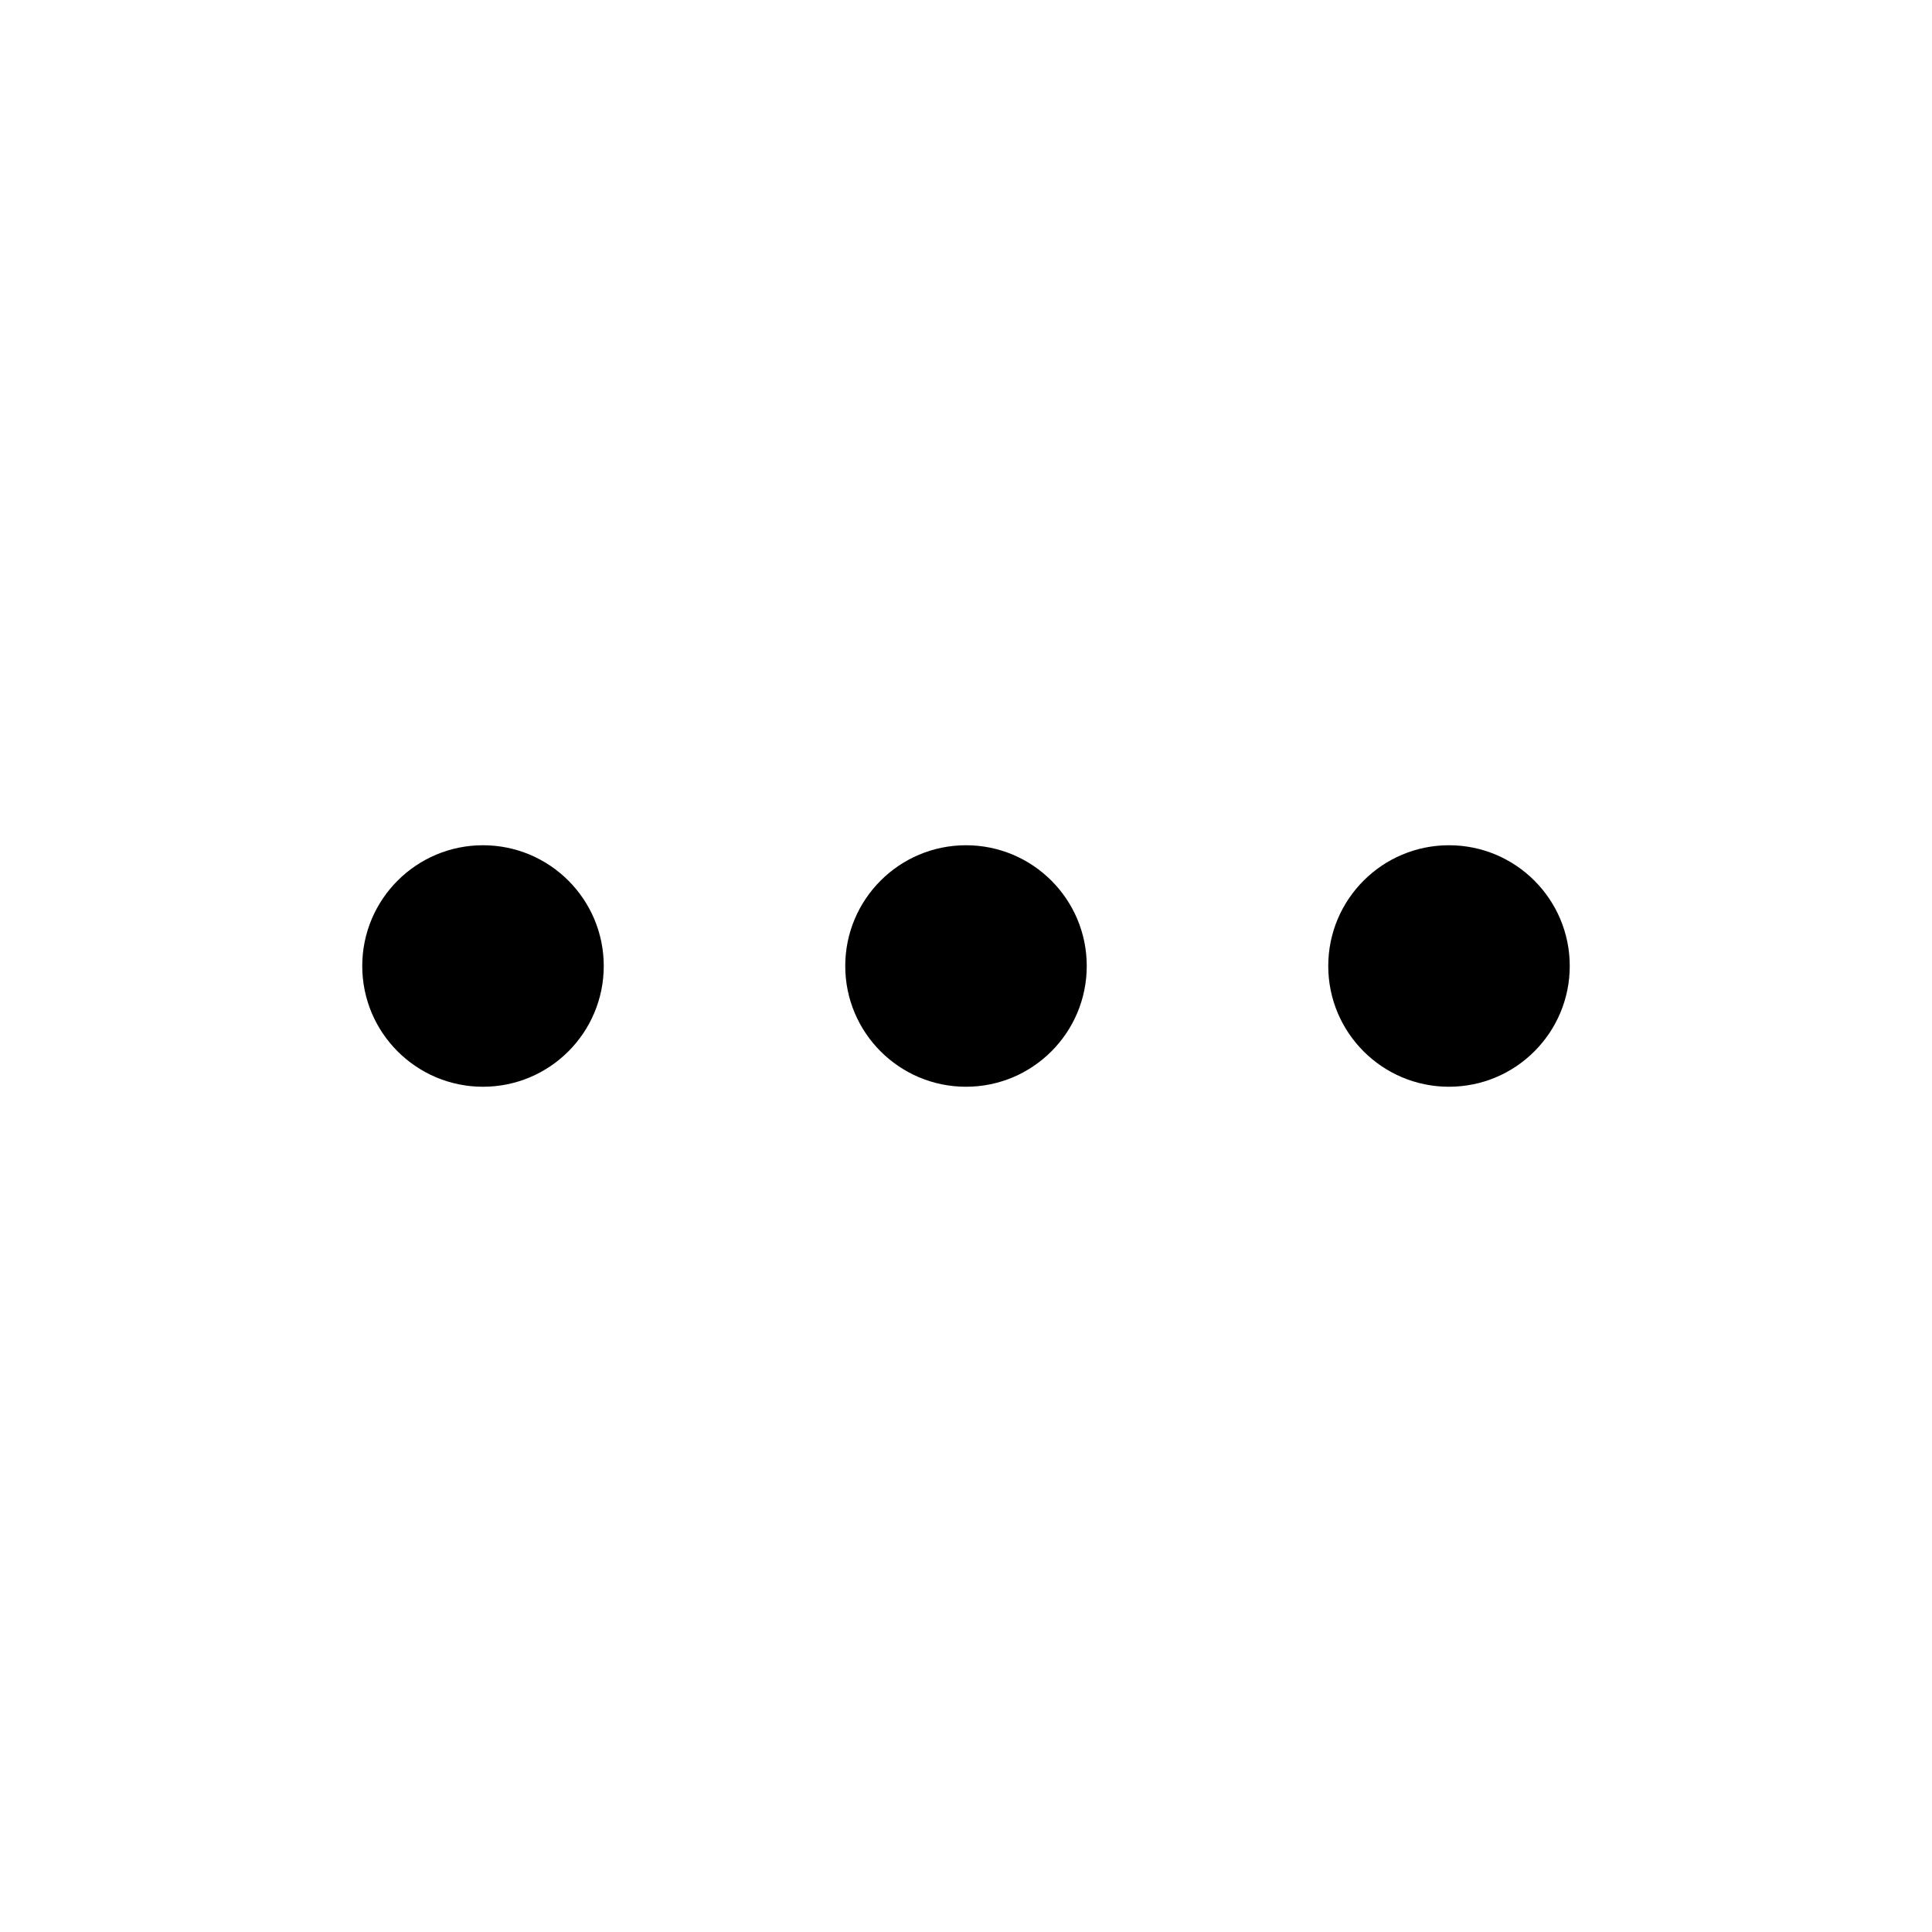
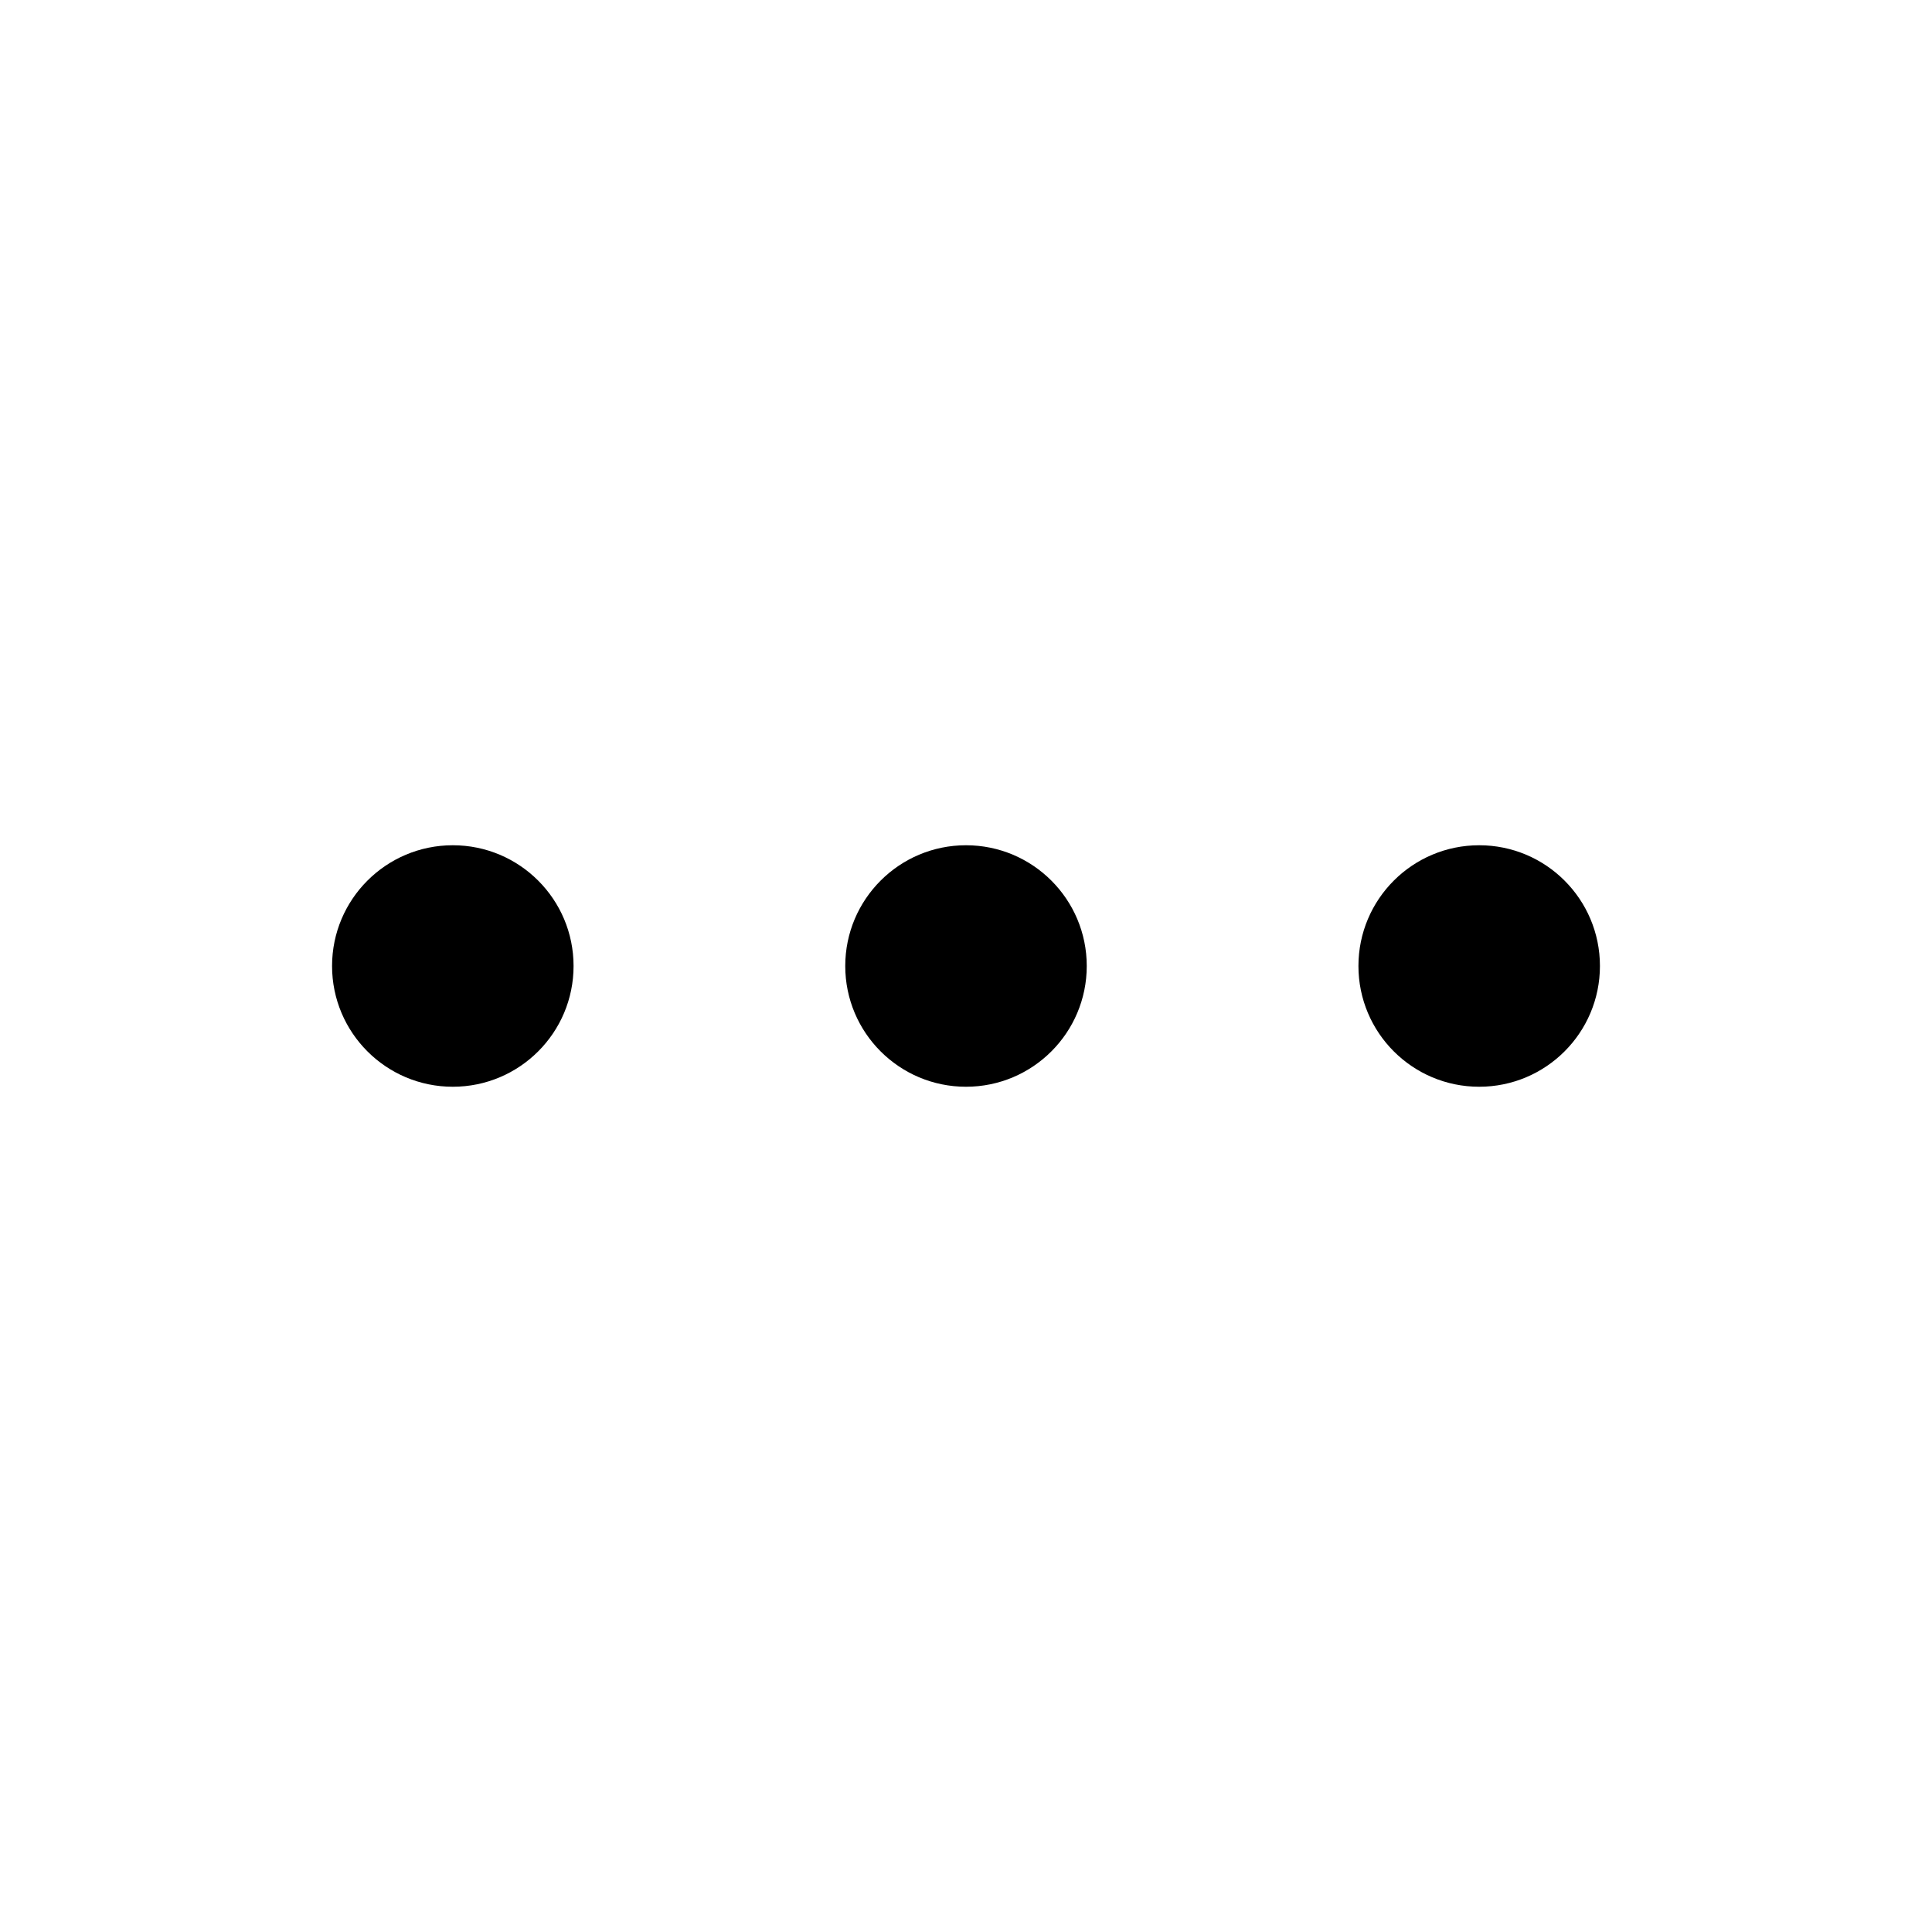
<svg xmlns="http://www.w3.org/2000/svg" viewBox="0 0 256 256">
  <rect width="256" height="256" fill="none" />
  <circle cx="128" cy="128" r="16" />
-   <circle cx="64" cy="128" r="16" />
-   <circle cx="192" cy="128" r="16" />
+   <circle cx="60" cy="128" r="16" />
+   <circle cx="196" cy="128" r="16" />
</svg>
